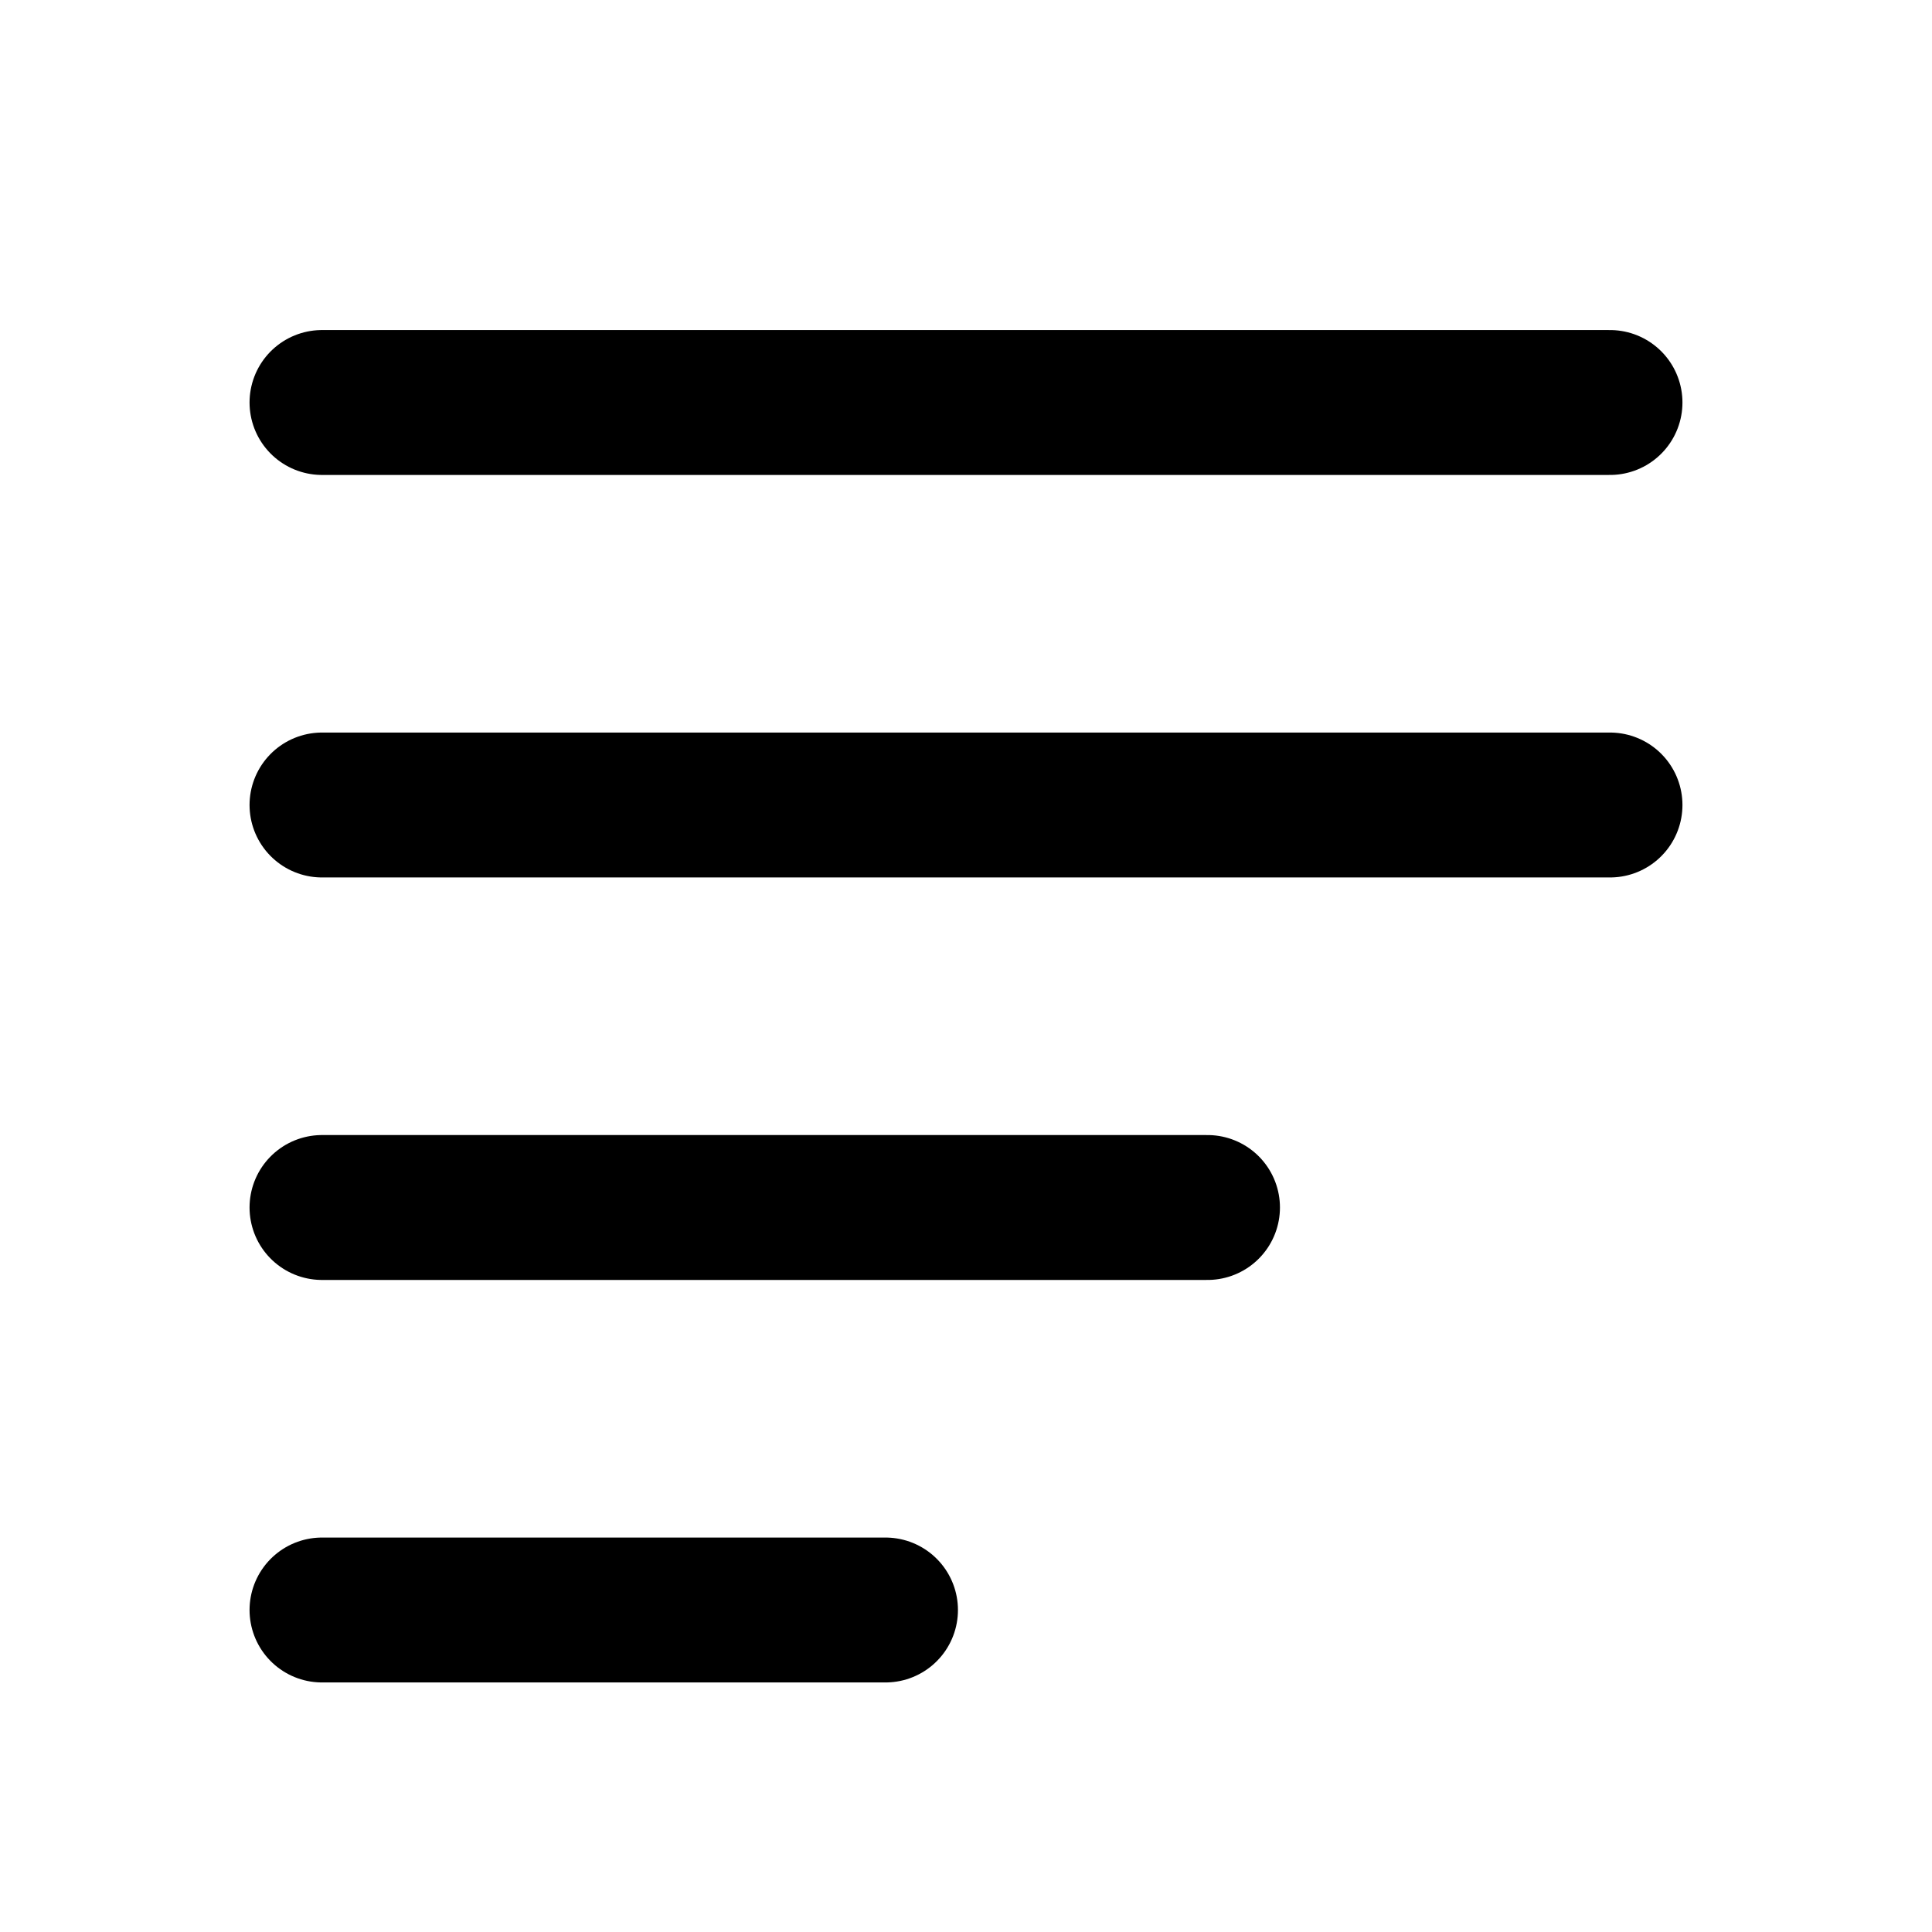
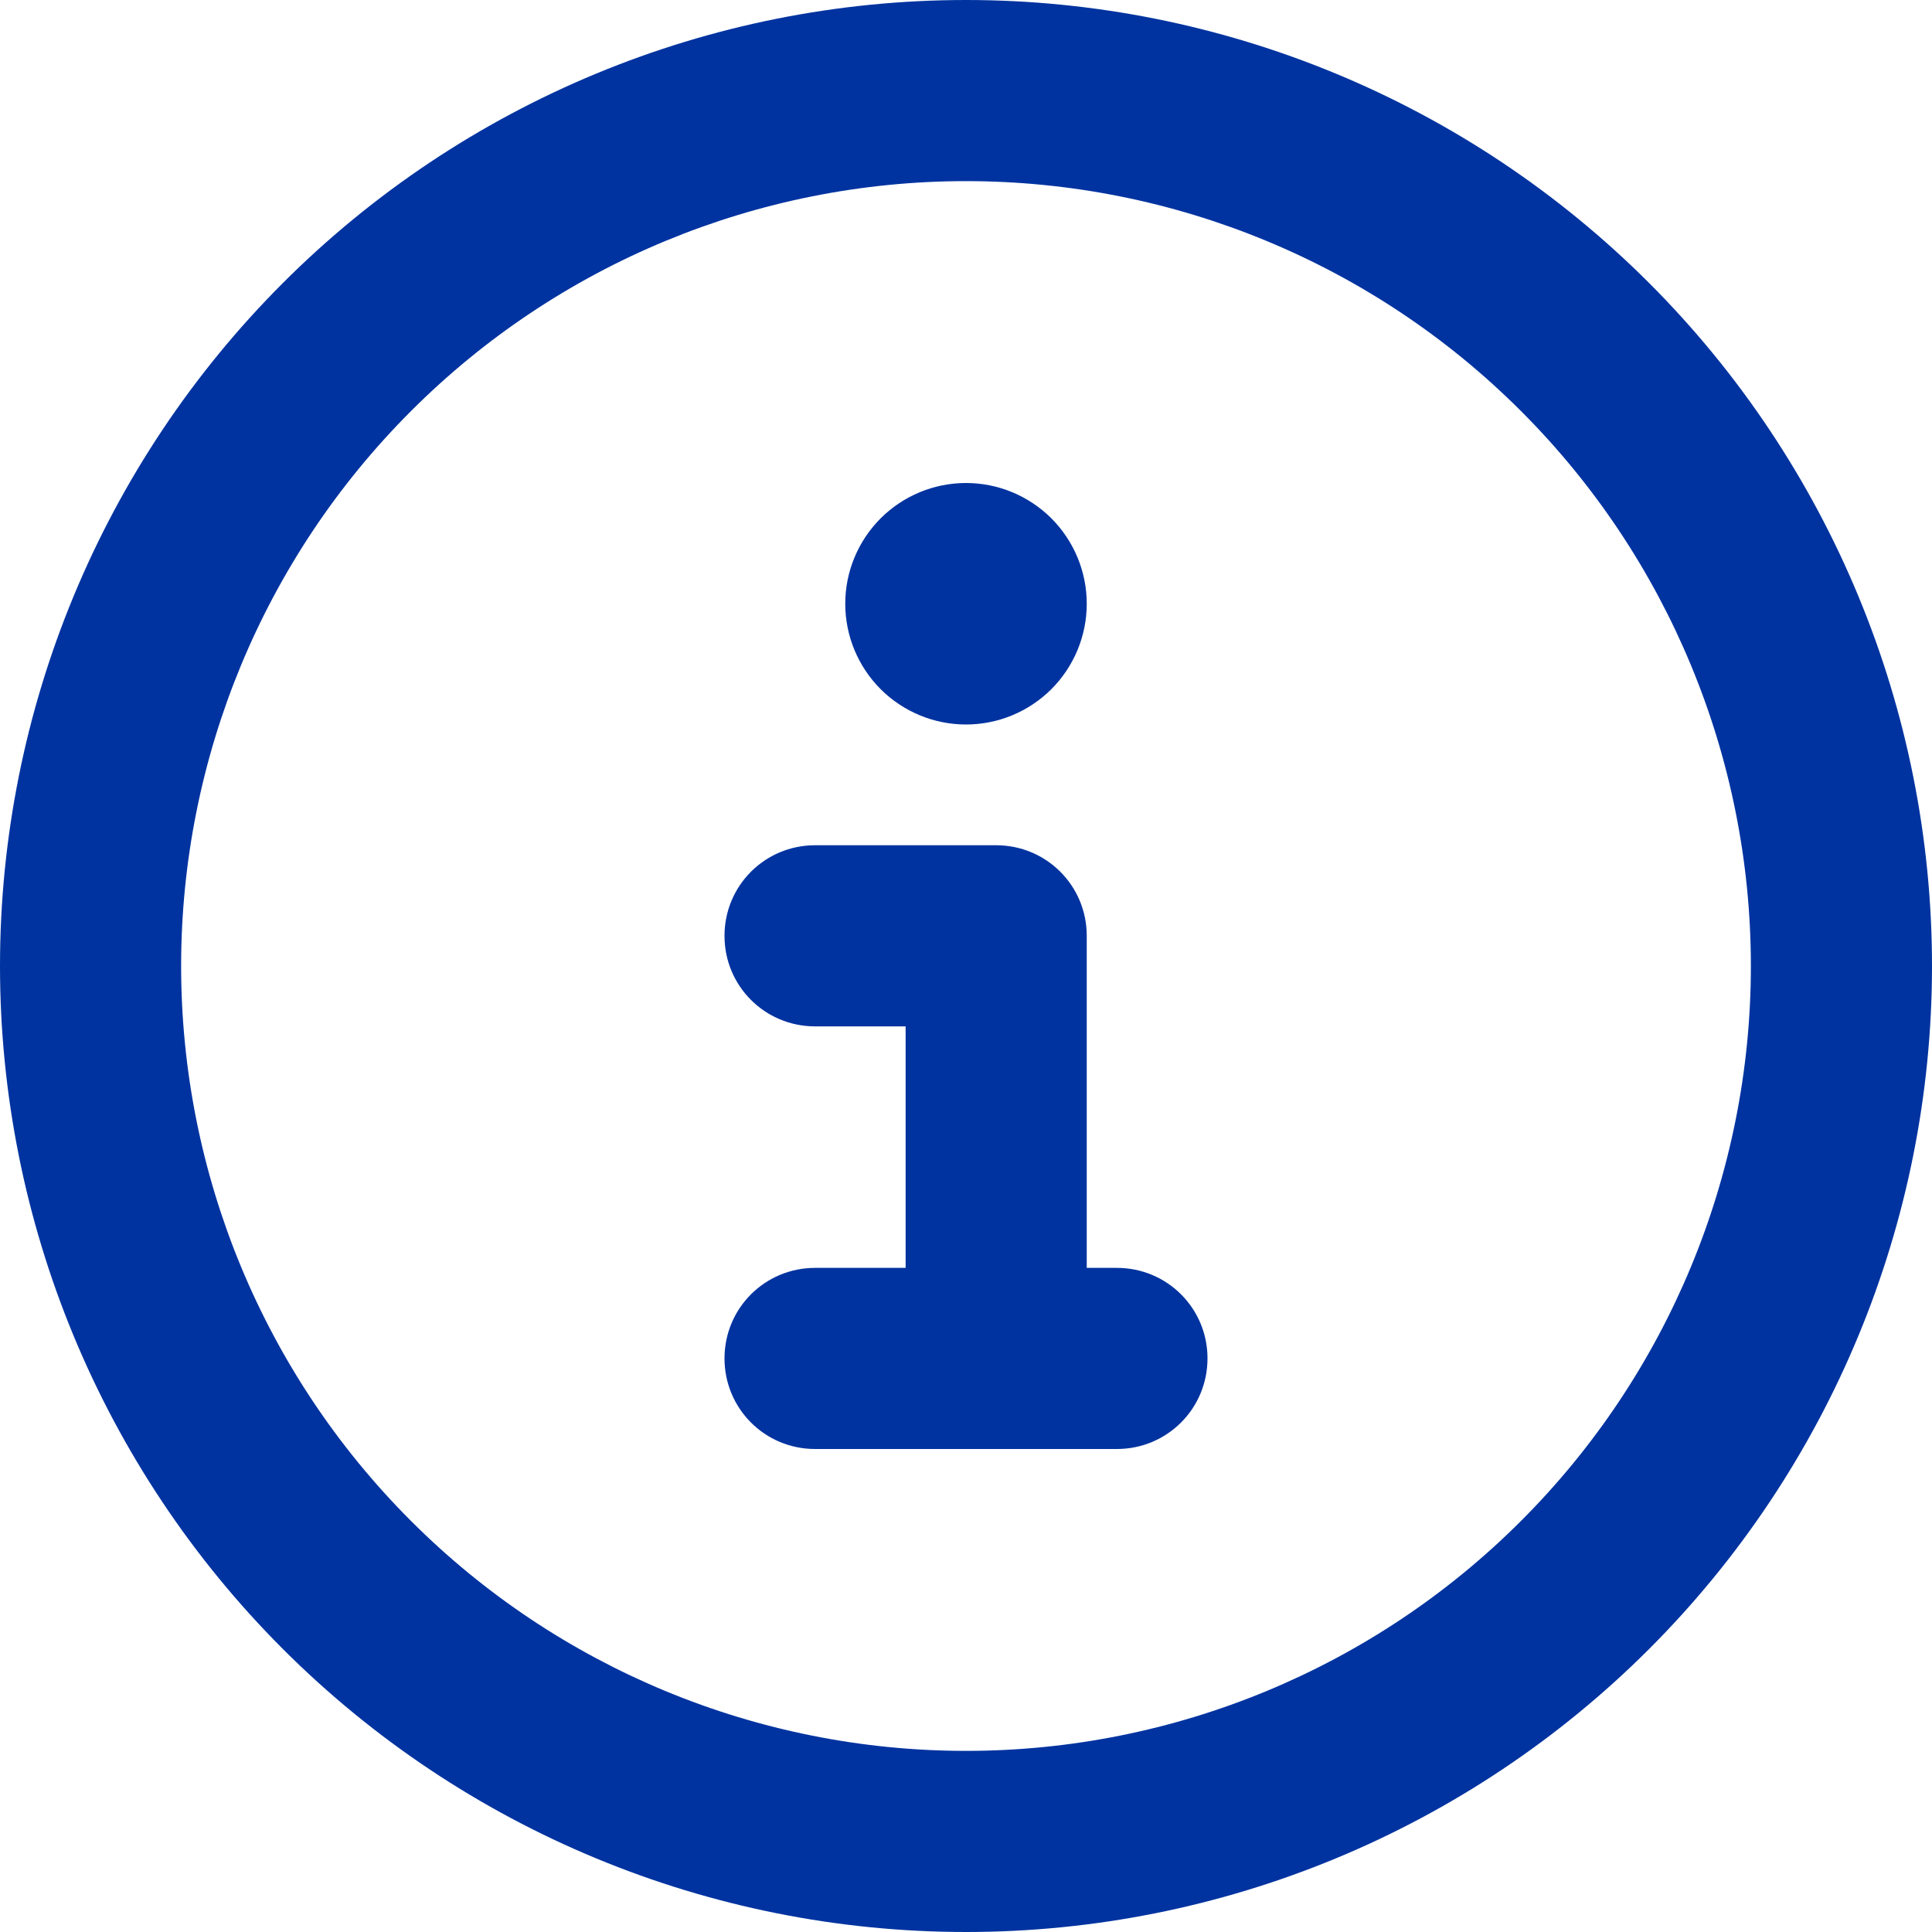
- <svg xmlns="http://www.w3.org/2000/svg" viewBox="0 0 24 24" fill="none" stroke="black" stroke-width="1.8" stroke-linecap="round" stroke-linejoin="round">
-   <path d="M4 5h16M4 10h16M4 15h11M4 20h7" />
+ <svg xmlns="http://www.w3.org/2000/svg" width="20" height="20" viewBox="0 0 20 20" fill="none">
+   <path d="M10 1.875C12.155 1.875 14.222 2.731 15.745 4.255C17.269 5.778 18.125 7.845 18.125 10C18.125 12.155 17.269 14.222 15.745 15.745C14.222 17.269 12.155 18.125 10 18.125C7.845 18.125 5.778 17.269 4.255 15.745C2.731 14.222 1.875 12.155 1.875 10C1.875 7.845 2.731 5.778 4.255 4.255C5.778 2.731 7.845 1.875 10 1.875ZM10 20C12.652 20 15.196 18.946 17.071 17.071C18.946 15.196 20 12.652 20 10C20 7.348 18.946 4.804 17.071 2.929C15.196 1.054 12.652 0 10 0C7.348 0 4.804 1.054 2.929 2.929C1.054 4.804 0 7.348 0 10C0 12.652 1.054 15.196 2.929 17.071C4.804 18.946 7.348 20 10 20ZM8.438 13.125C7.918 13.125 7.5 13.543 7.5 14.062C7.5 14.582 7.918 15 8.438 15H11.562C12.082 15 12.5 14.582 12.5 14.062C12.5 13.543 12.082 13.125 11.562 13.125H11.25V9.688C11.25 9.168 10.832 8.75 10.312 8.75H8.438C7.918 8.75 7.5 9.168 7.5 9.688C7.5 10.207 7.918 10.625 8.438 10.625H9.375V13.125H8.438ZM10 7.5C10.332 7.5 10.649 7.368 10.884 7.134C11.118 6.899 11.25 6.582 11.25 6.25C11.25 5.918 11.118 5.601 10.884 5.366C10.649 5.132 10.332 5 10 5C9.668 5 9.351 5.132 9.116 5.366C8.882 5.601 8.75 5.918 8.75 6.25C8.75 6.582 8.882 6.899 9.116 7.134C9.351 7.368 9.668 7.5 10 7.5Z" fill="#0033A0" />
</svg>
